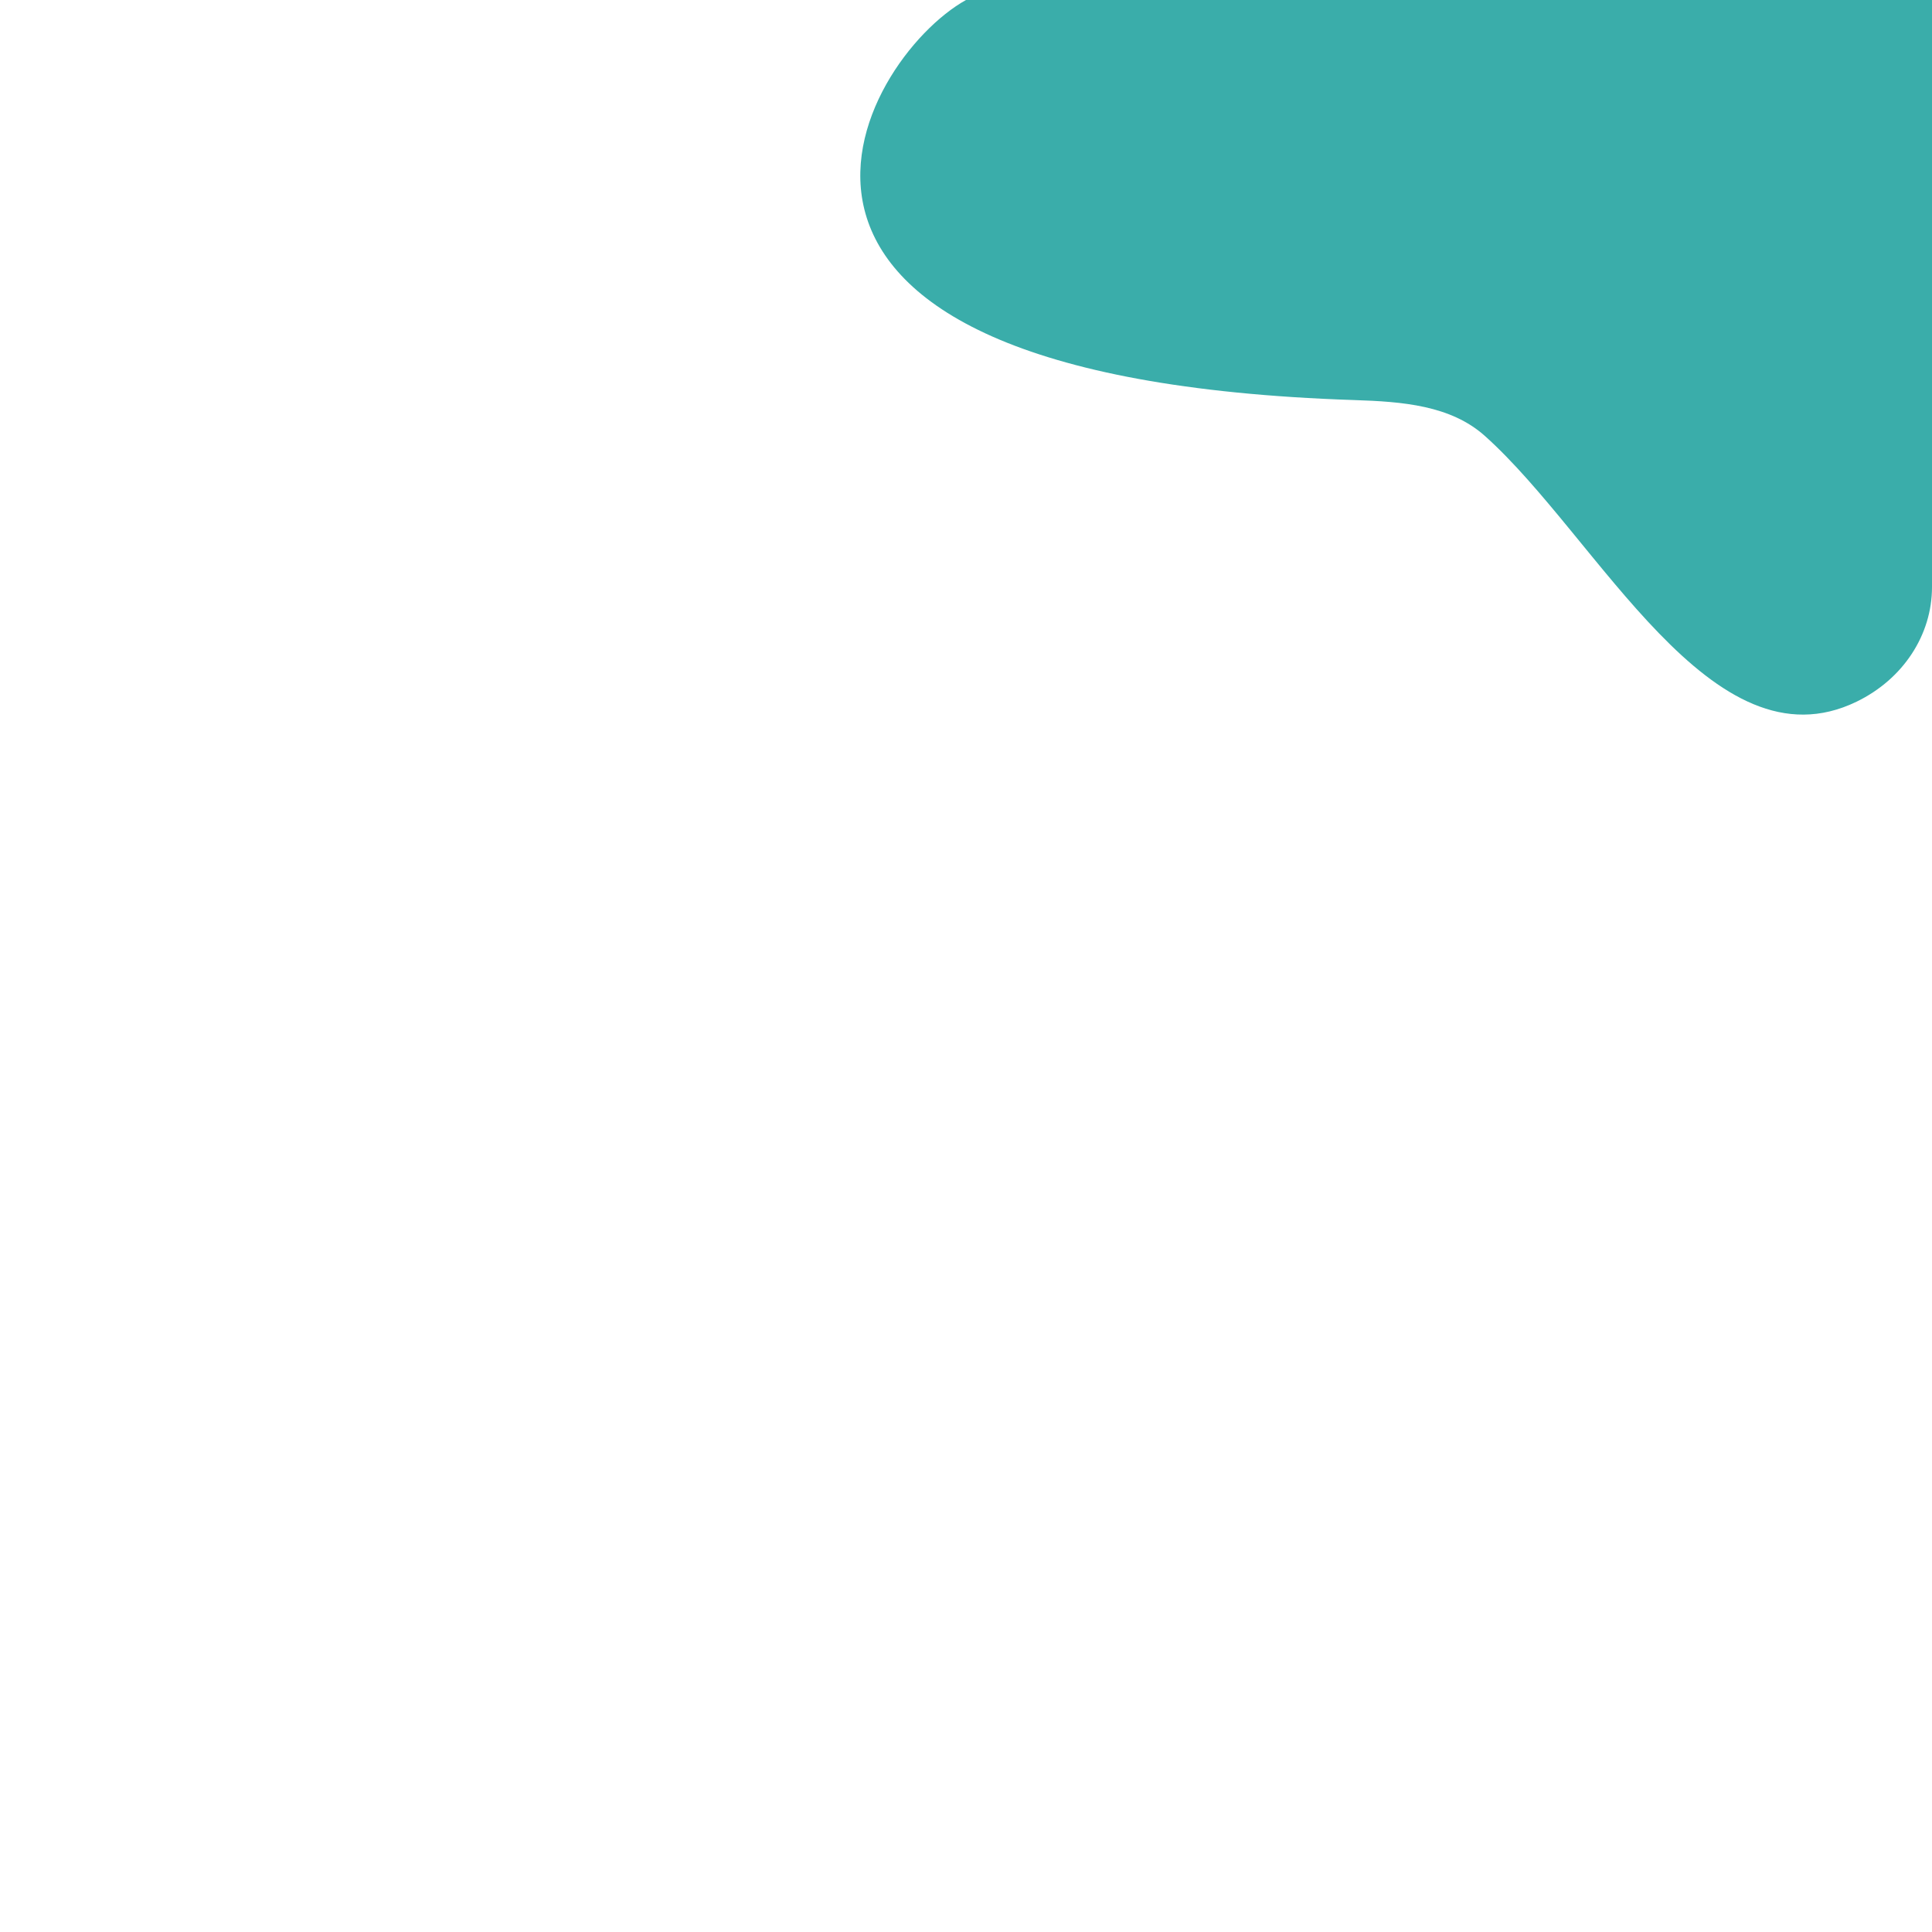
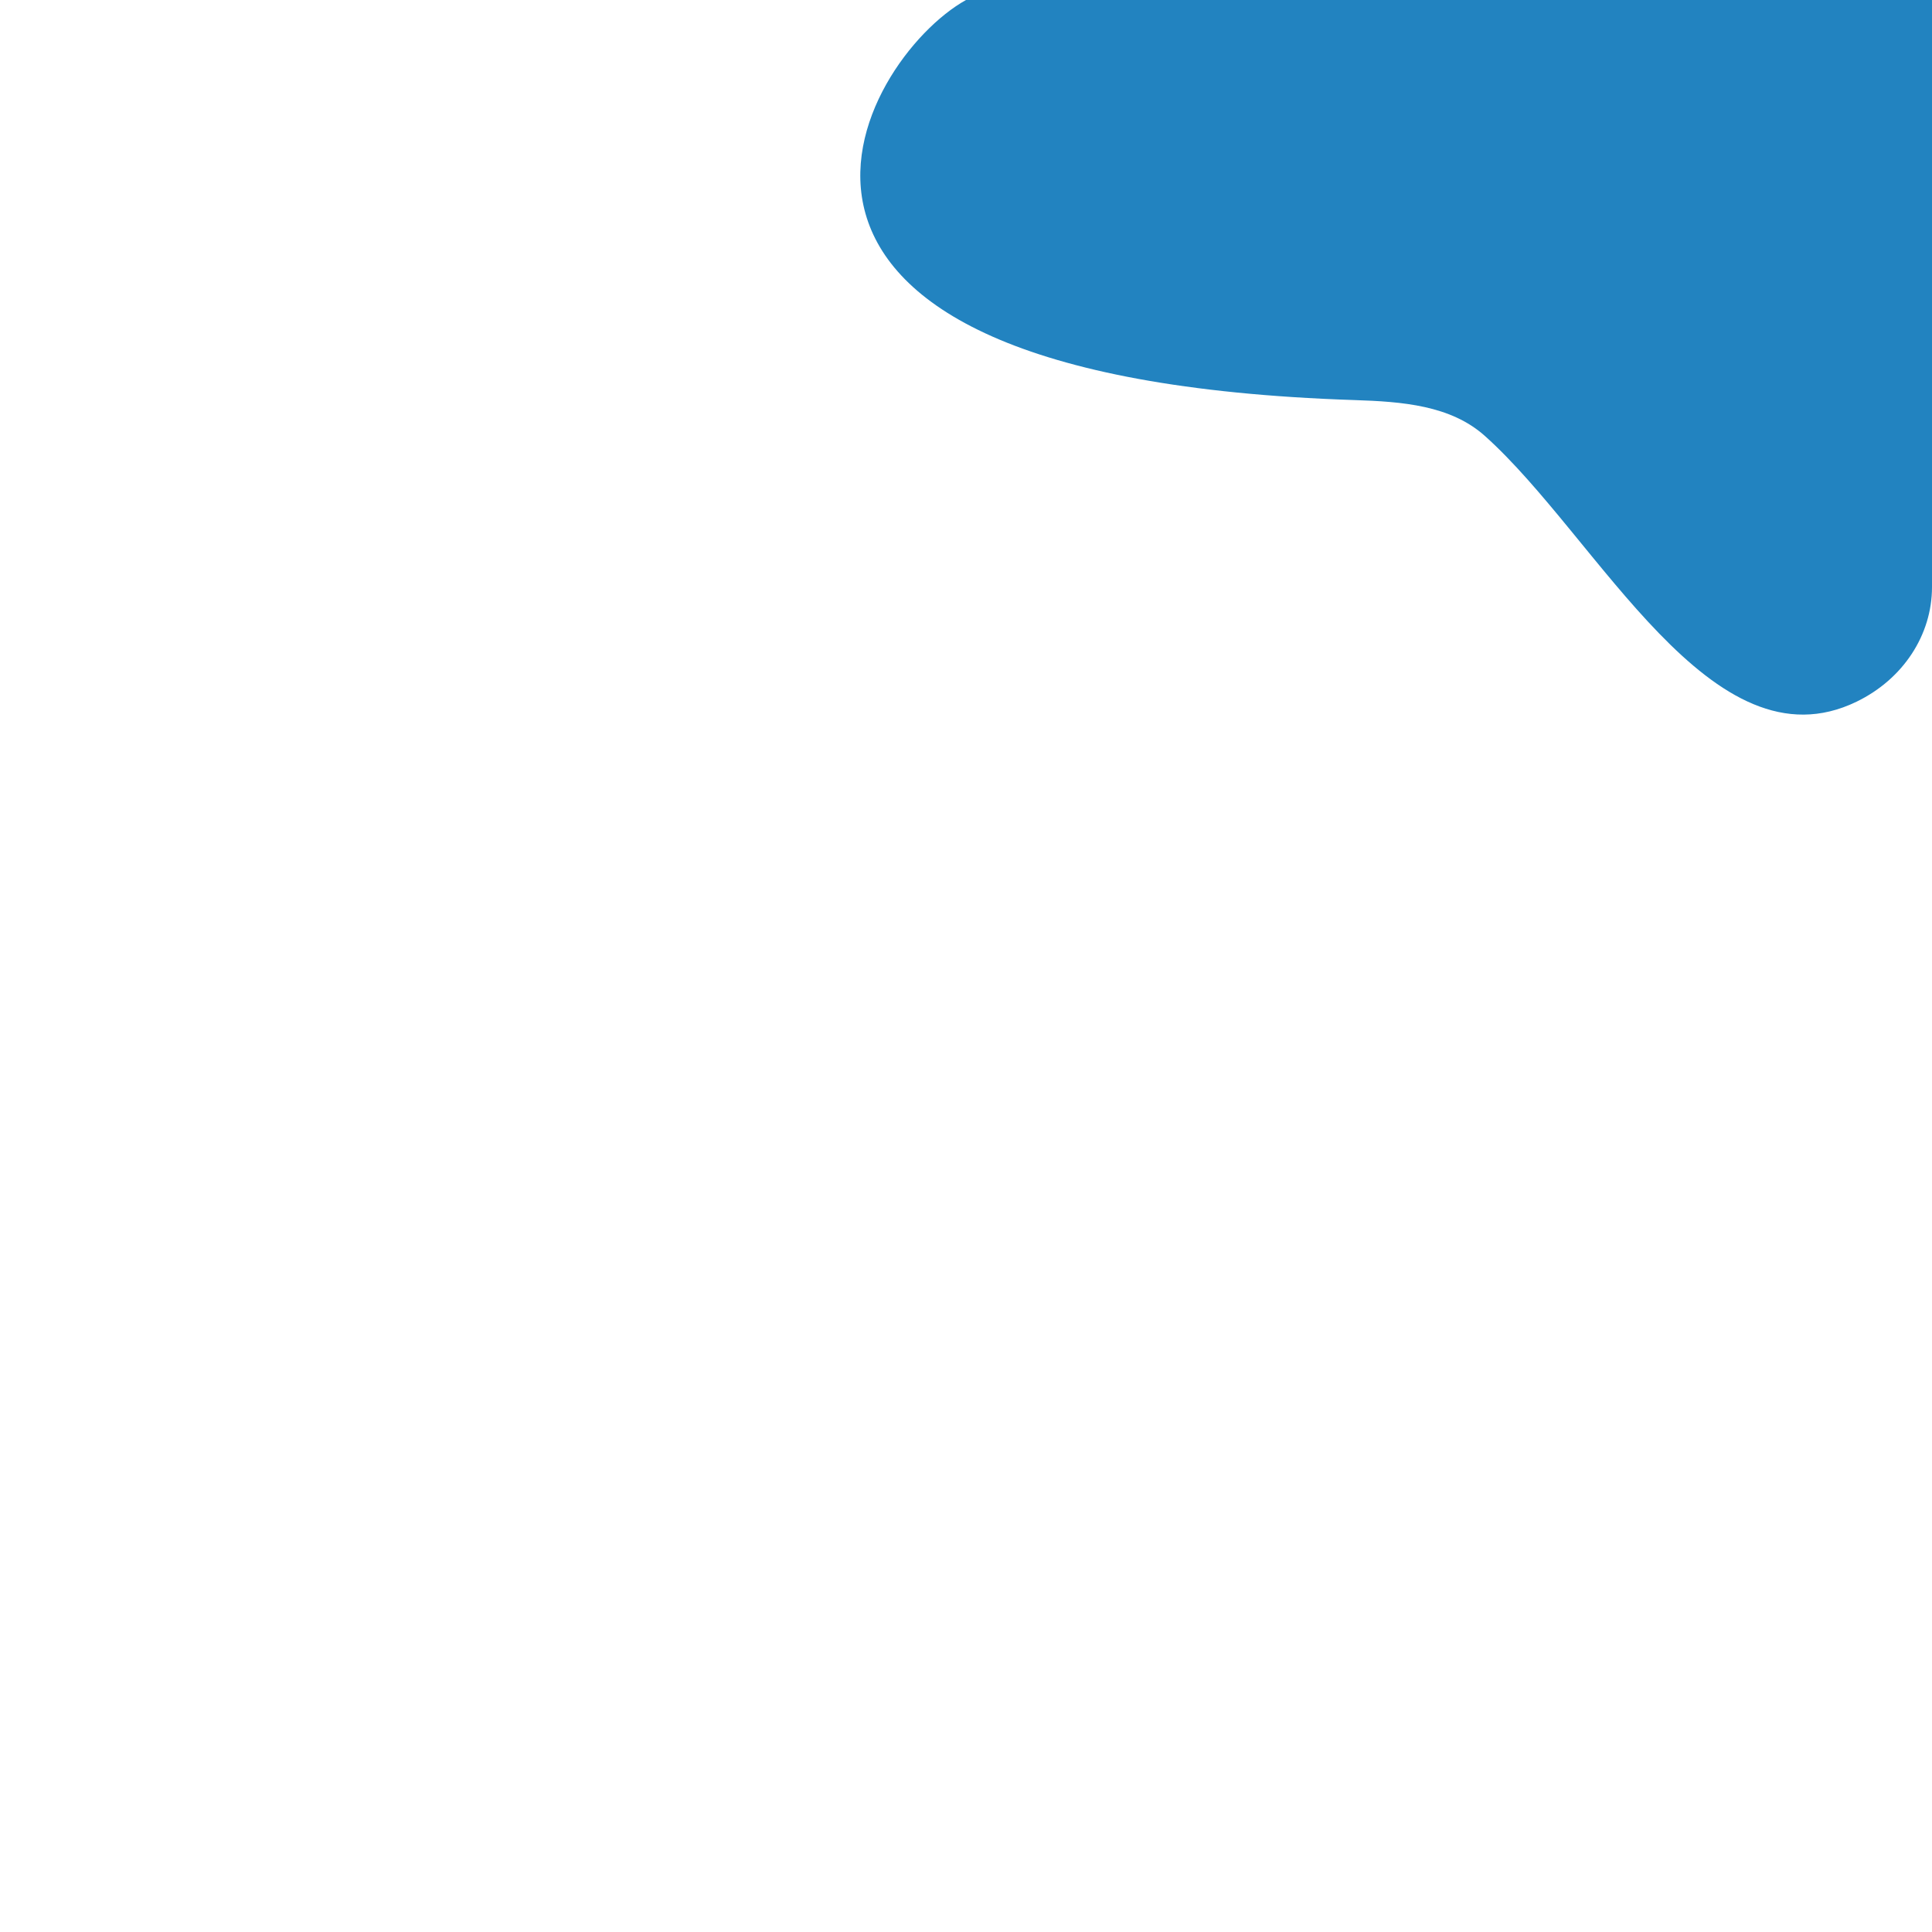
<svg xmlns="http://www.w3.org/2000/svg" viewBox="0 0 1400 1400">
-   <path d="M1400,0V425.44c0,34.49-20.73,66.55-54.6,83-105.06,51-187.09-118.9-269.4-192.54-24.79-22.17-59.66-24.87-94.68-26C489.37,273.71,622.77,42.88,700,0" style="fill: #3aadaa" />
+   <path d="M1400,0V425.44c0,34.49-20.73,66.55-54.6,83-105.06,51-187.09-118.9-269.4-192.54-24.79-22.17-59.66-24.87-94.68-26C489.37,273.71,622.77,42.88,700,0" style="fill: #2283c0" />
</svg>
